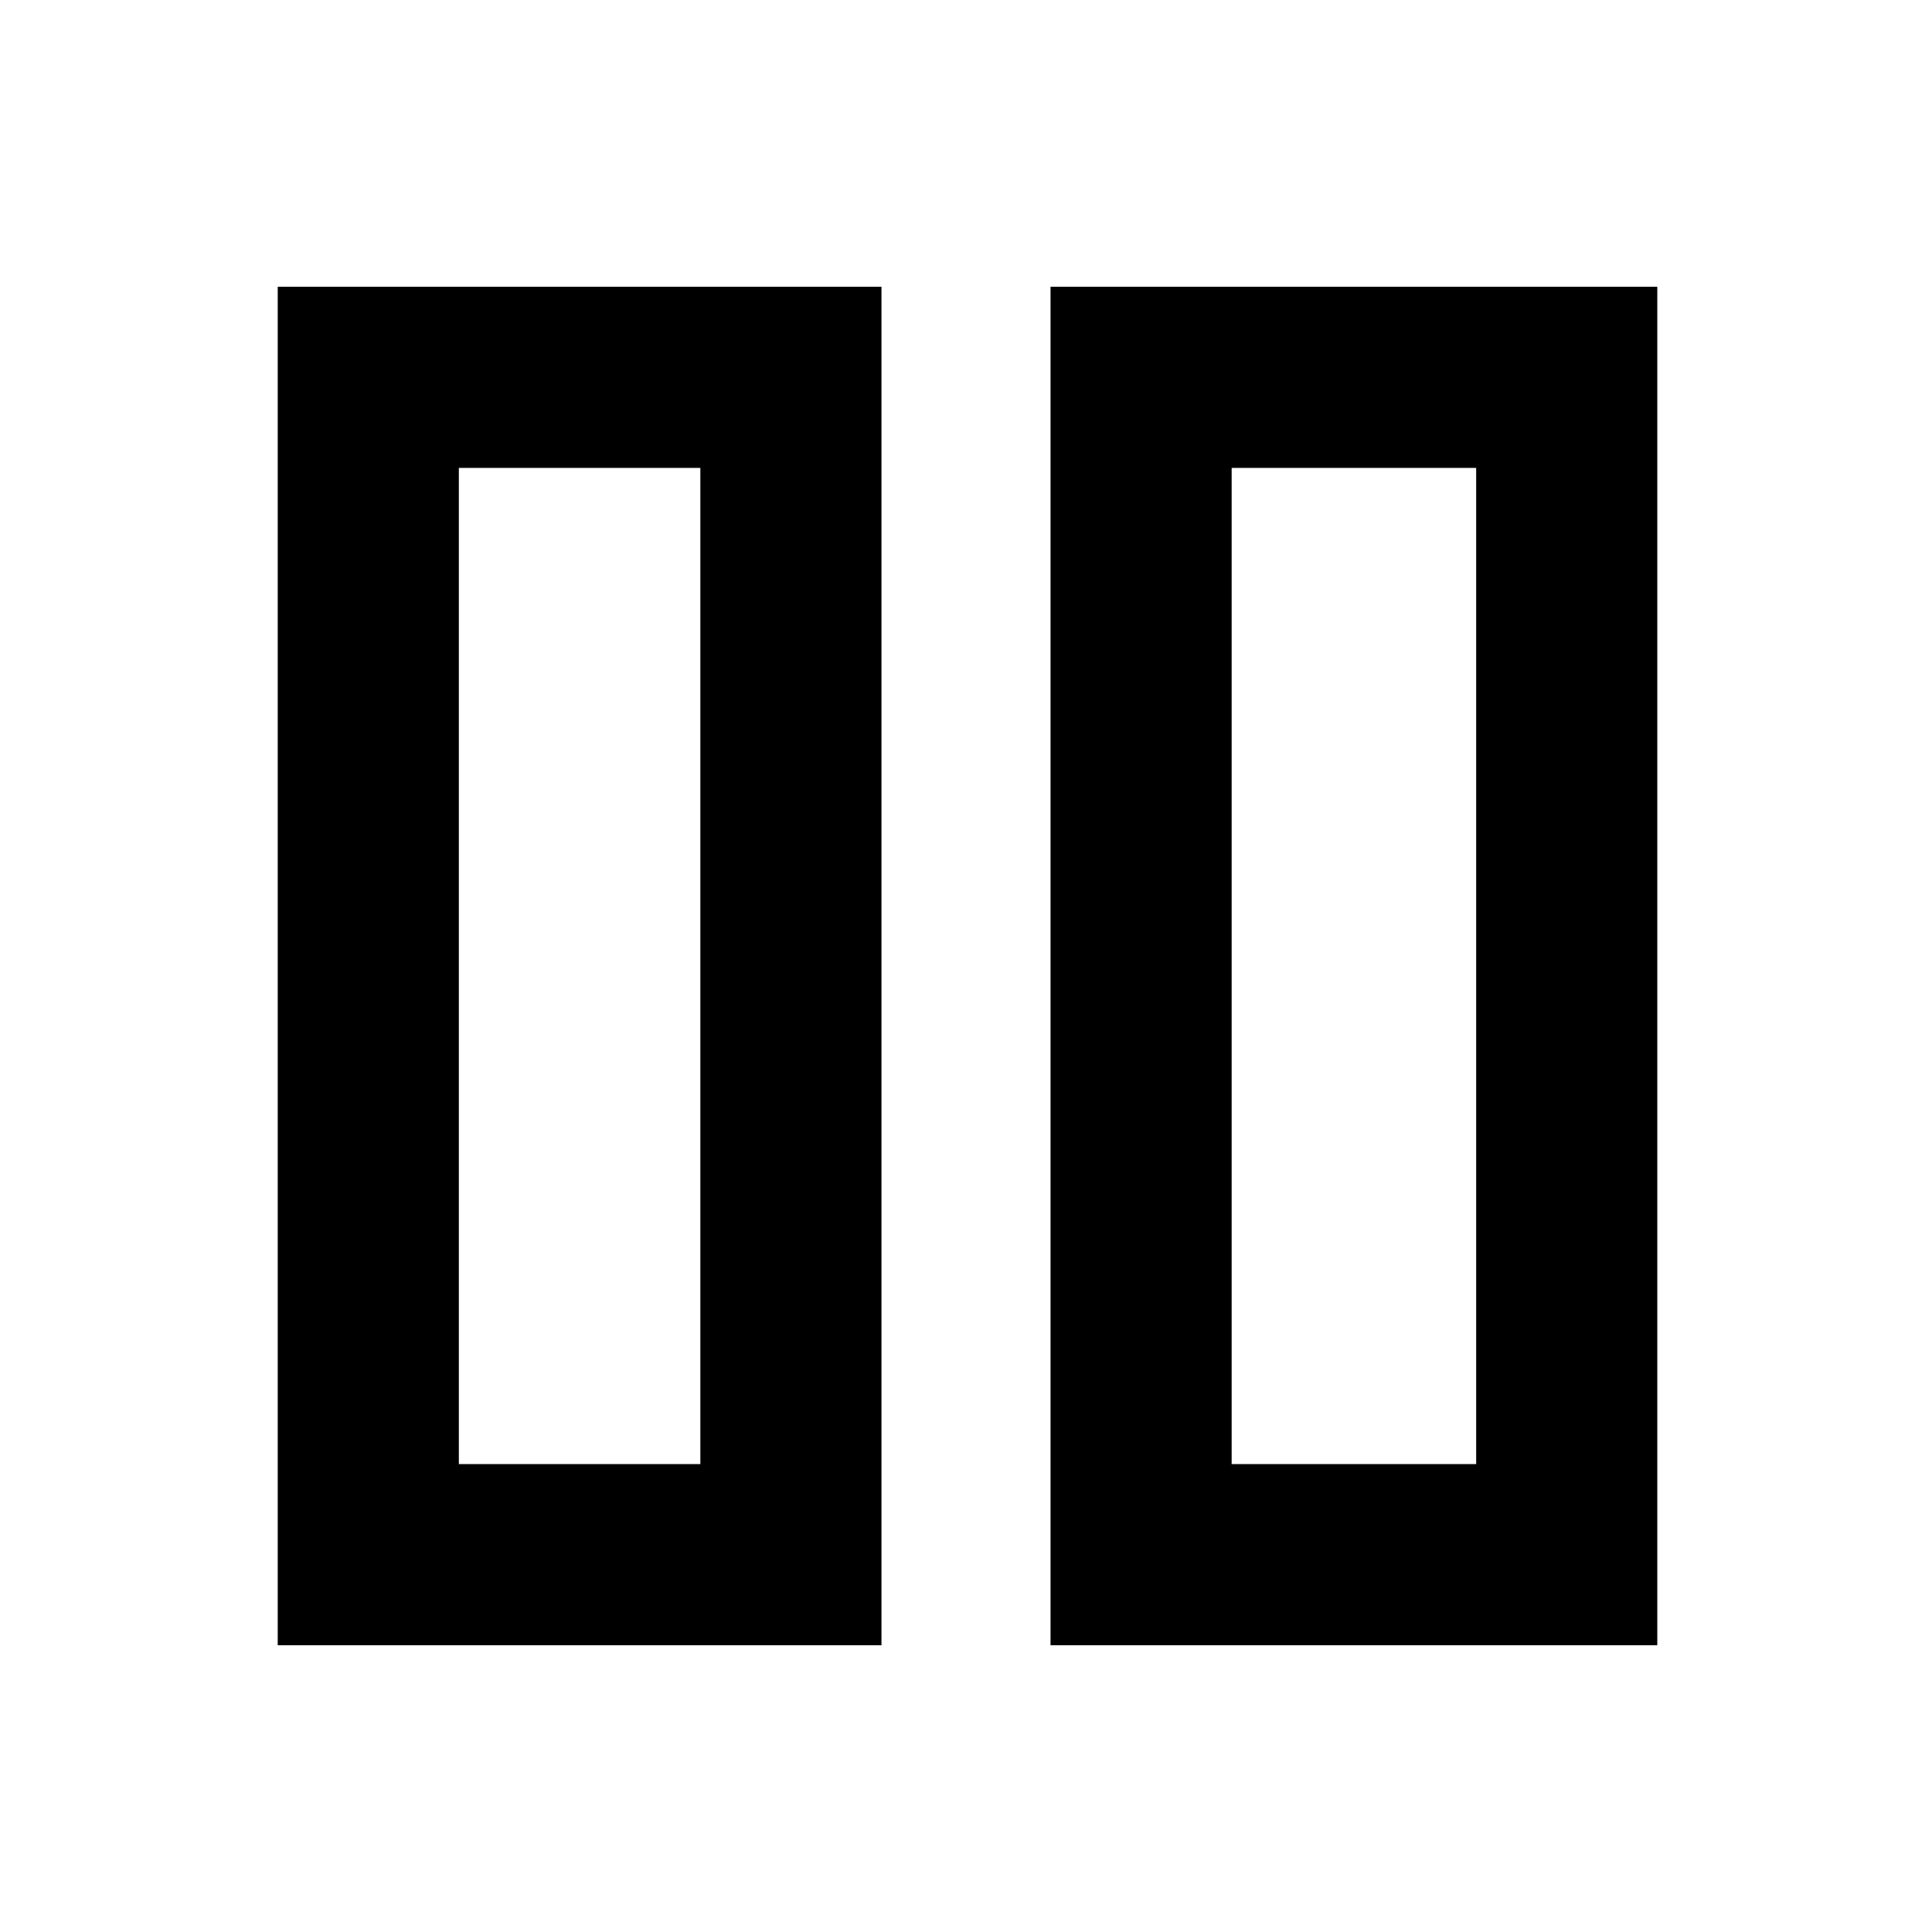
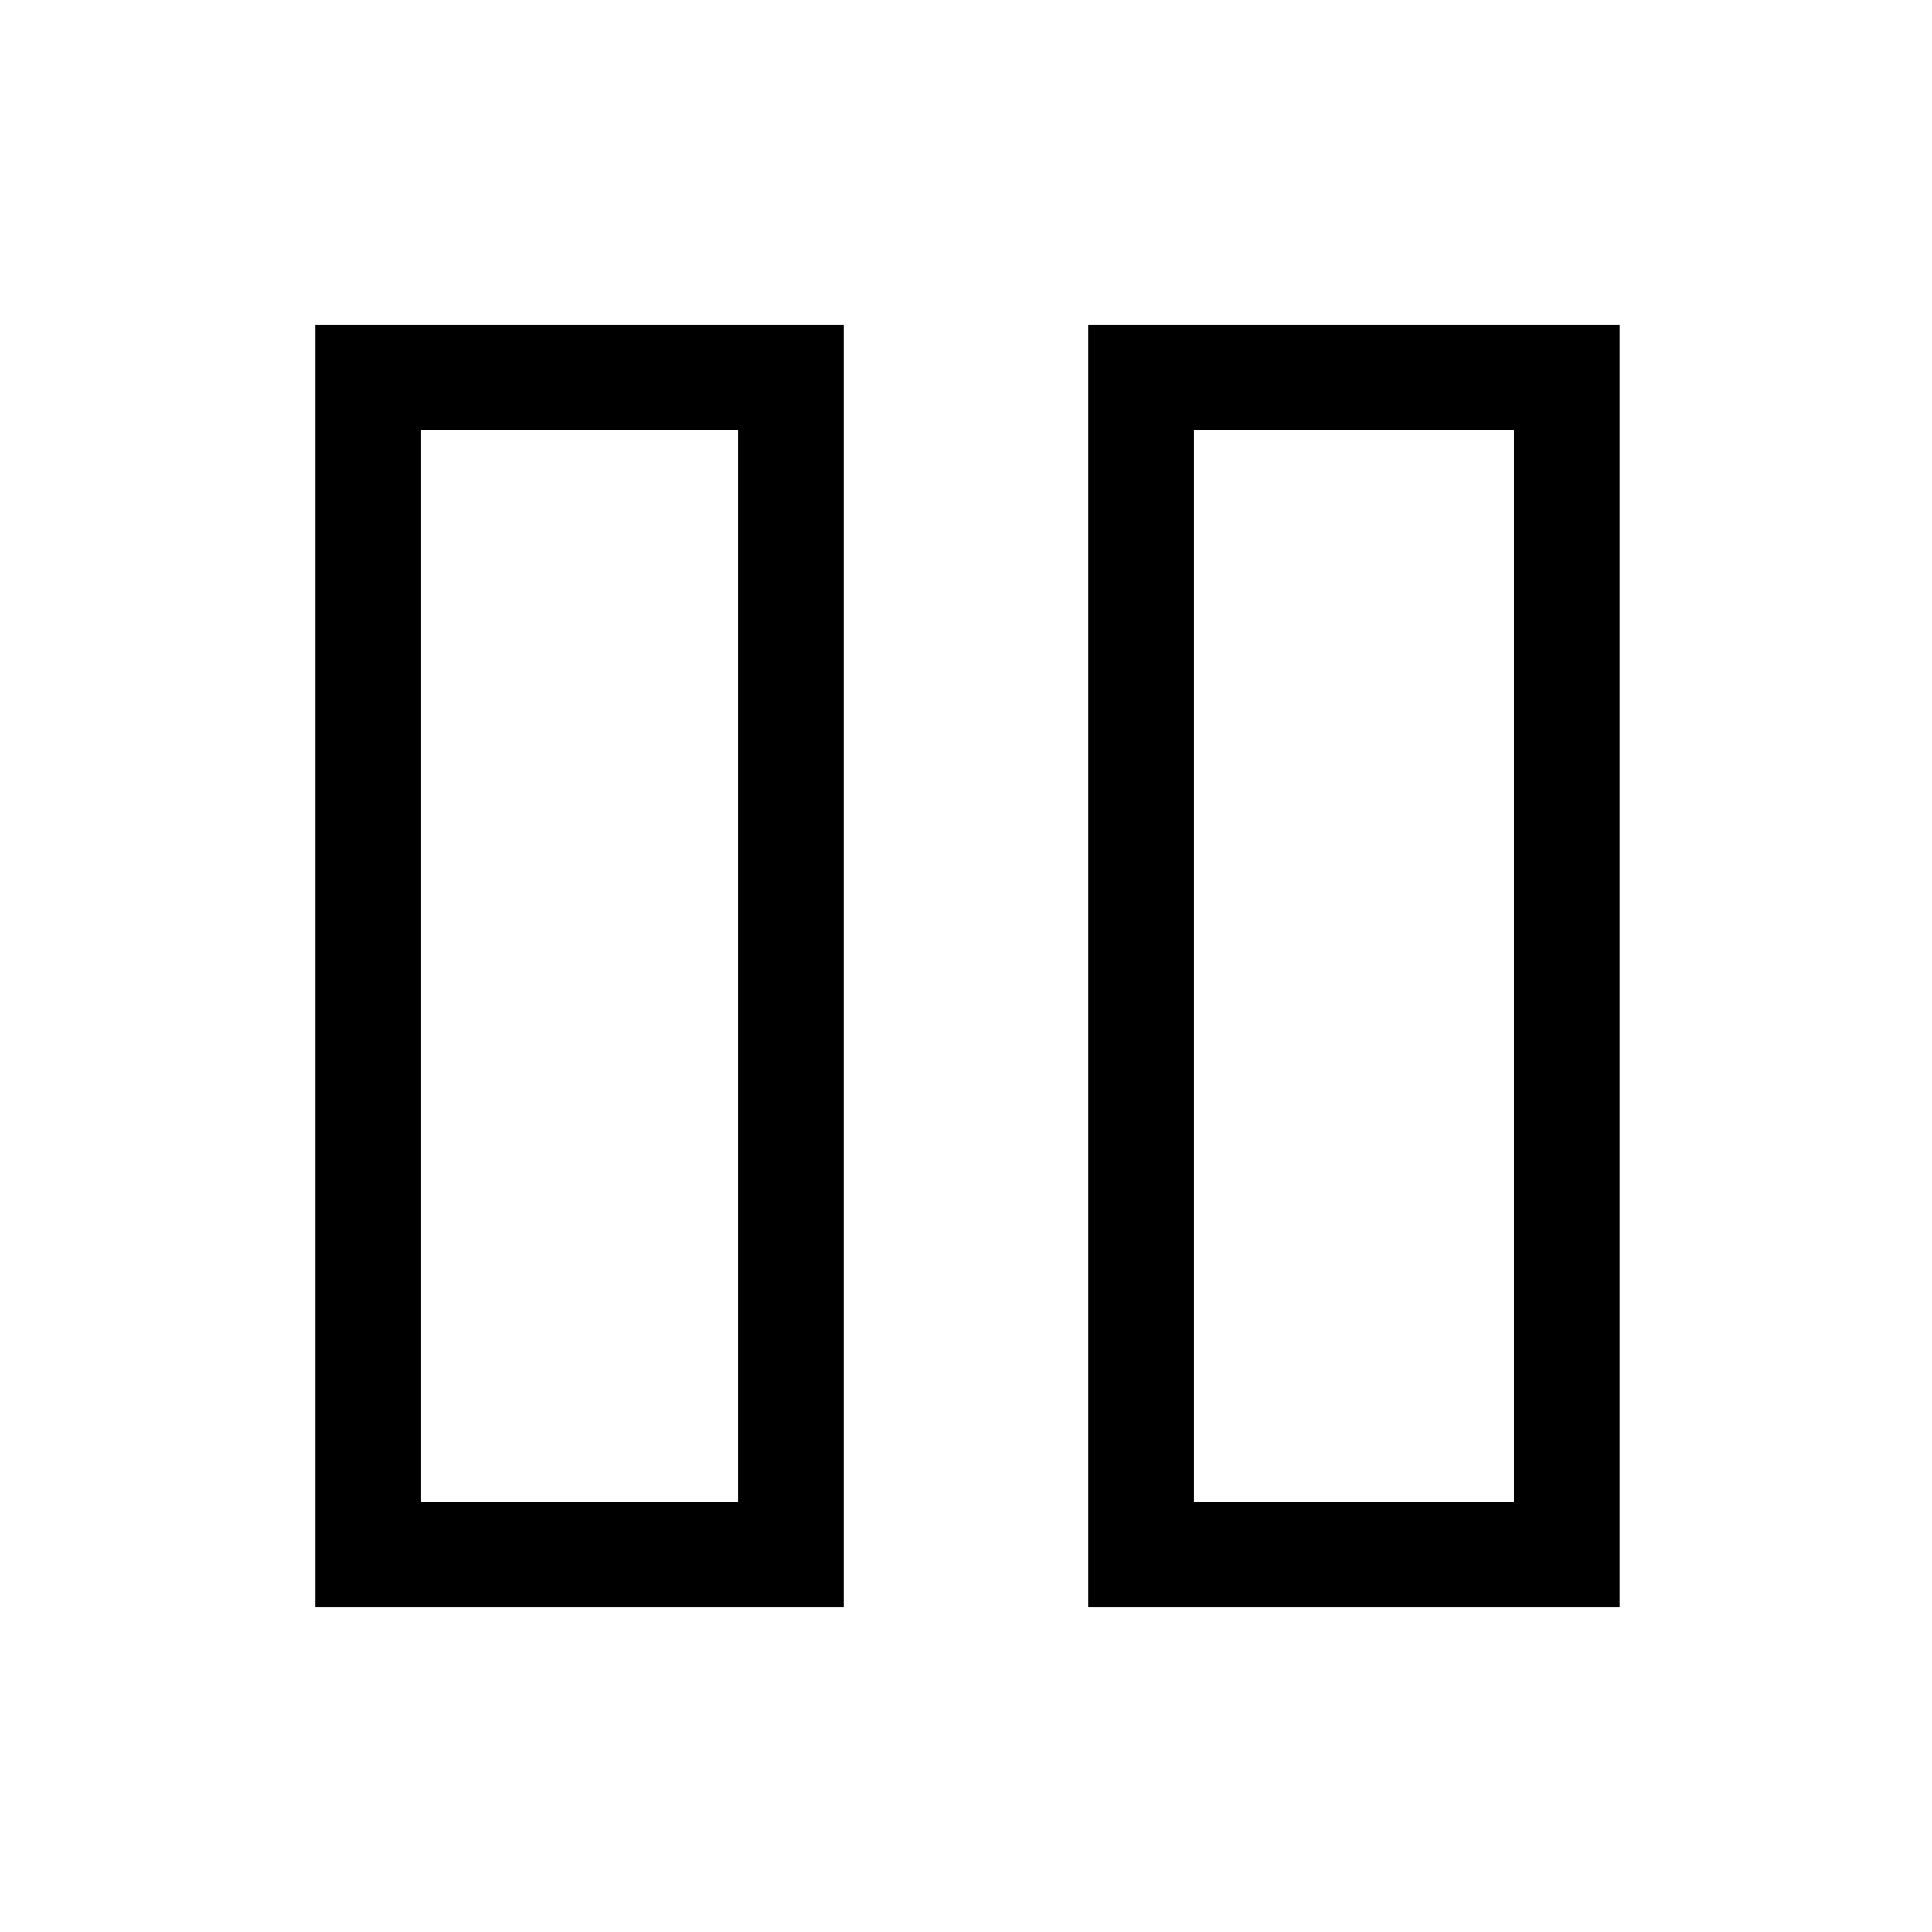
<svg xmlns="http://www.w3.org/2000/svg" width="128" height="128">
-   <path id="pause" fill="none" stroke="currentColor" stroke-width="12" stroke-miterlimit="10" d="M38.4 25h14v78h-28V25zm51.2 0h14.2v78H75.6V25z" />
+   <path id="pause" fill="none" stroke="currentColor" stroke-width="7" stroke-miterlimit="10" d="M38.4 25h14v78h-28V25zm51.2 0h14.2v78H75.6V25z" />
</svg>
